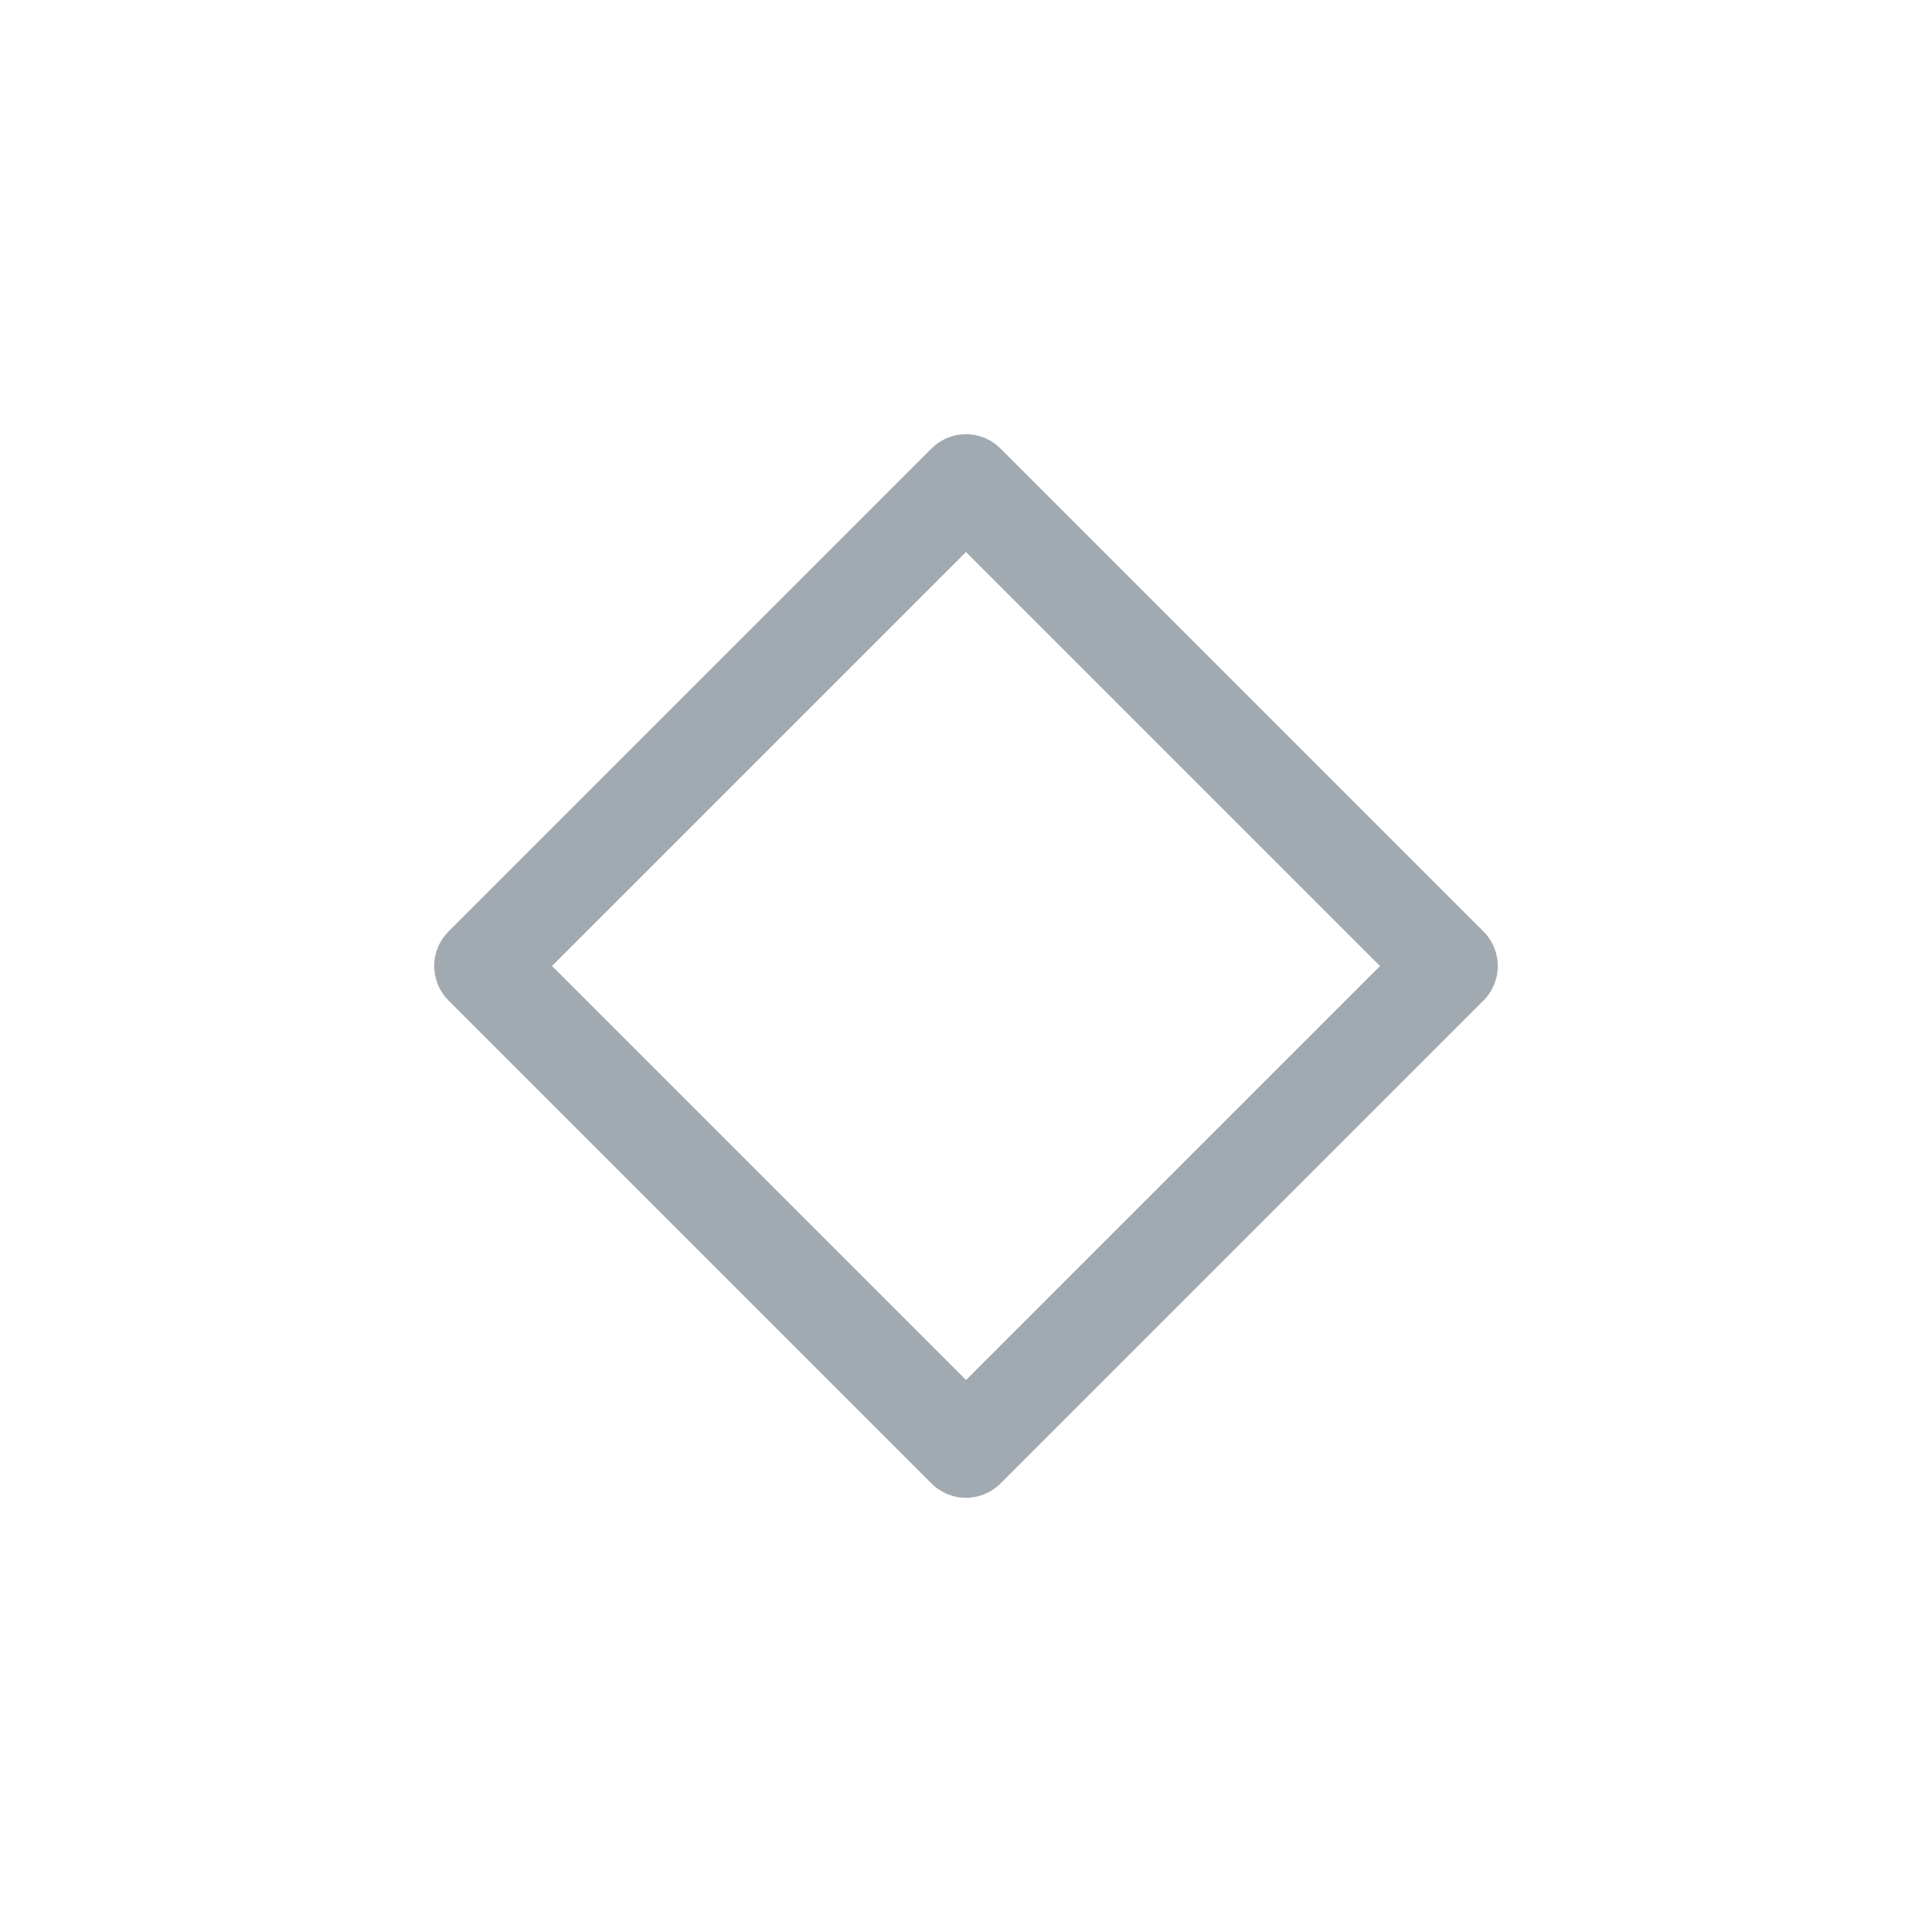
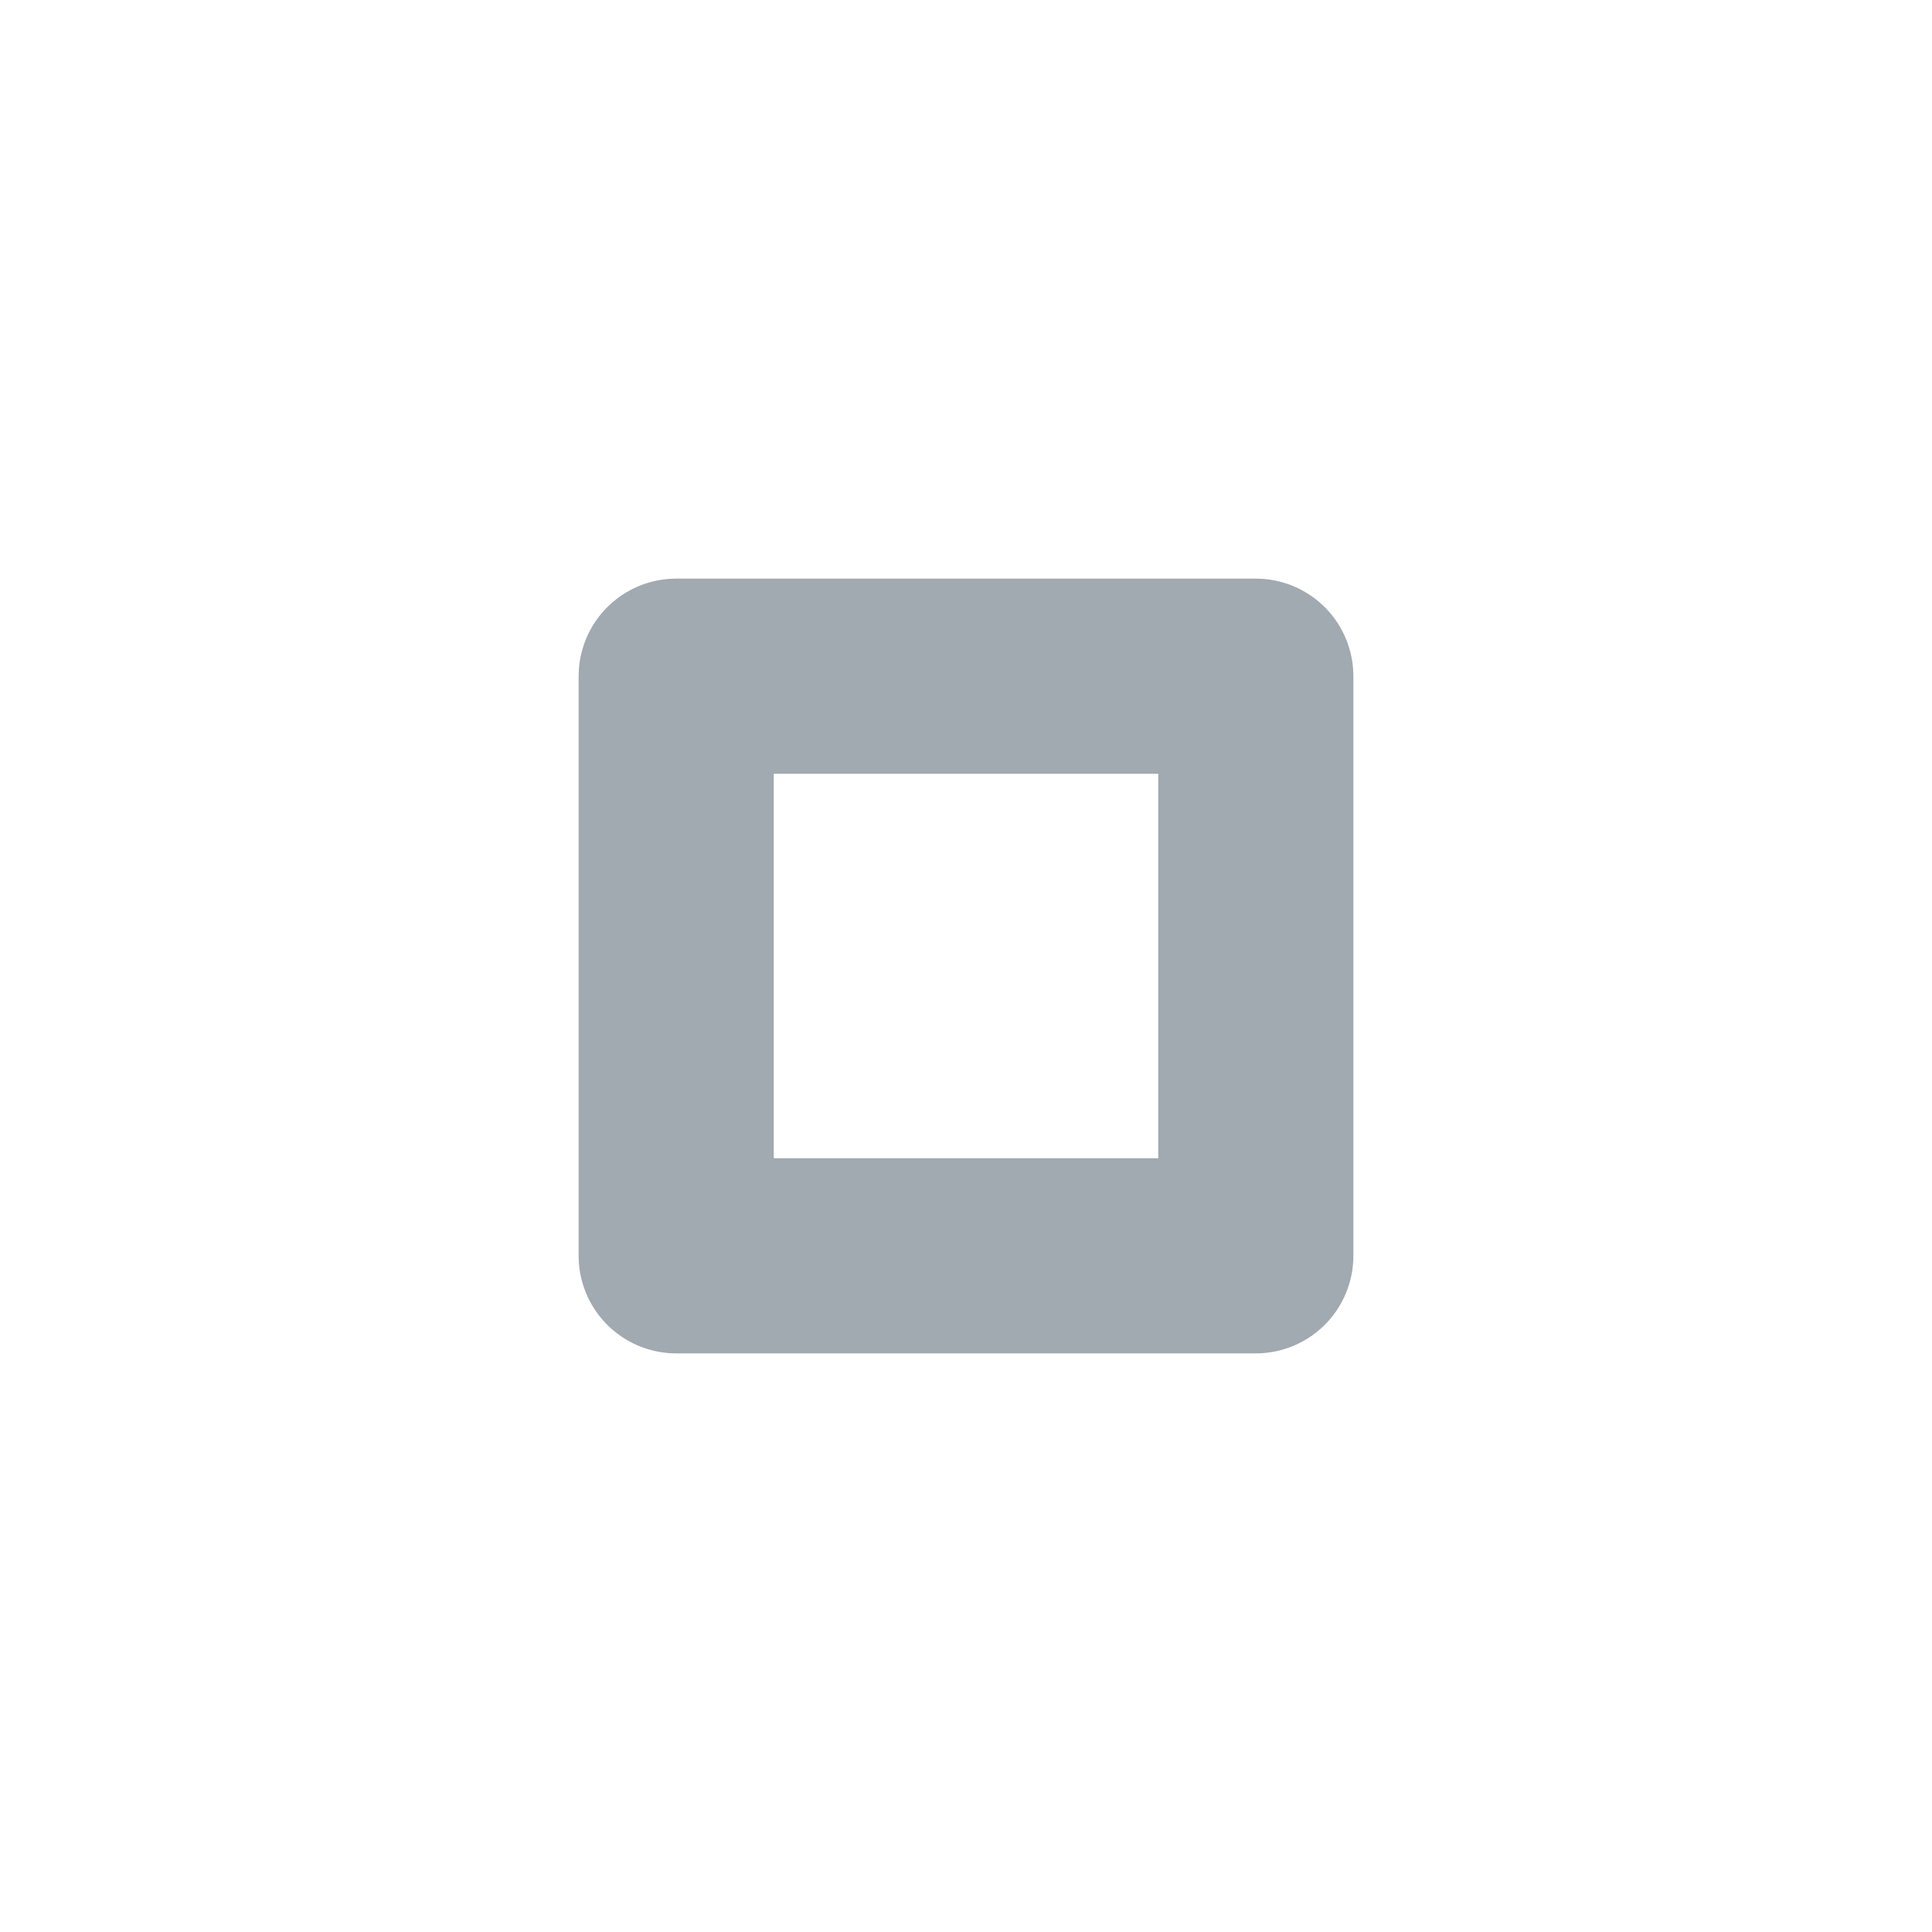
<svg xmlns="http://www.w3.org/2000/svg" viewBox="0 0 50 50" version="1.2" baseProfile="tiny">
  <defs>
</defs>
  <g fill="none" stroke="black" stroke-width="1" fill-rule="evenodd" stroke-linecap="square" stroke-linejoin="bevel">
-     <g fill="none" stroke="#a1a9b1" stroke-opacity="1" stroke-width="1.01" stroke-linecap="round" stroke-linejoin="round" transform="matrix(2.5,0,0,2.5,2.5,2.5)" font-family="IosevkaTermSlab Nerd Font" font-size="14" font-weight="400" font-style="normal">
-       <path vector-effect="none" fill-rule="evenodd" d="M4,9 L9,4 L14,9 L9,14 L4,9" />
+     <g fill="none" stroke="#a1a9b1" stroke-opacity="1" stroke-width="2.02" stroke-linecap="round" stroke-linejoin="round" transform="matrix(2.5,0,0,2.5,2.5,2.5)" font-family="Noto Sans" font-size="10" font-weight="400" font-style="normal">
+       <path vector-effect="none" fill-rule="evenodd" d="M6,6 L6,12 L12,12 L12,6 L6,6" />
    </g>
-     <g fill="none" stroke="#000000" stroke-opacity="1" stroke-width="1" stroke-linecap="square" stroke-linejoin="bevel" transform="matrix(1,0,0,1,0,0)" font-family="IosevkaTermSlab Nerd Font" font-size="14" font-weight="400" font-style="normal">
+     <g fill="none" stroke="#000000" stroke-opacity="1" stroke-width="1" stroke-linecap="square" stroke-linejoin="bevel" transform="matrix(1,0,0,1,0,0)" font-family="Noto Sans" font-size="10" font-weight="400" font-style="normal">
</g>
  </g>
</svg>
